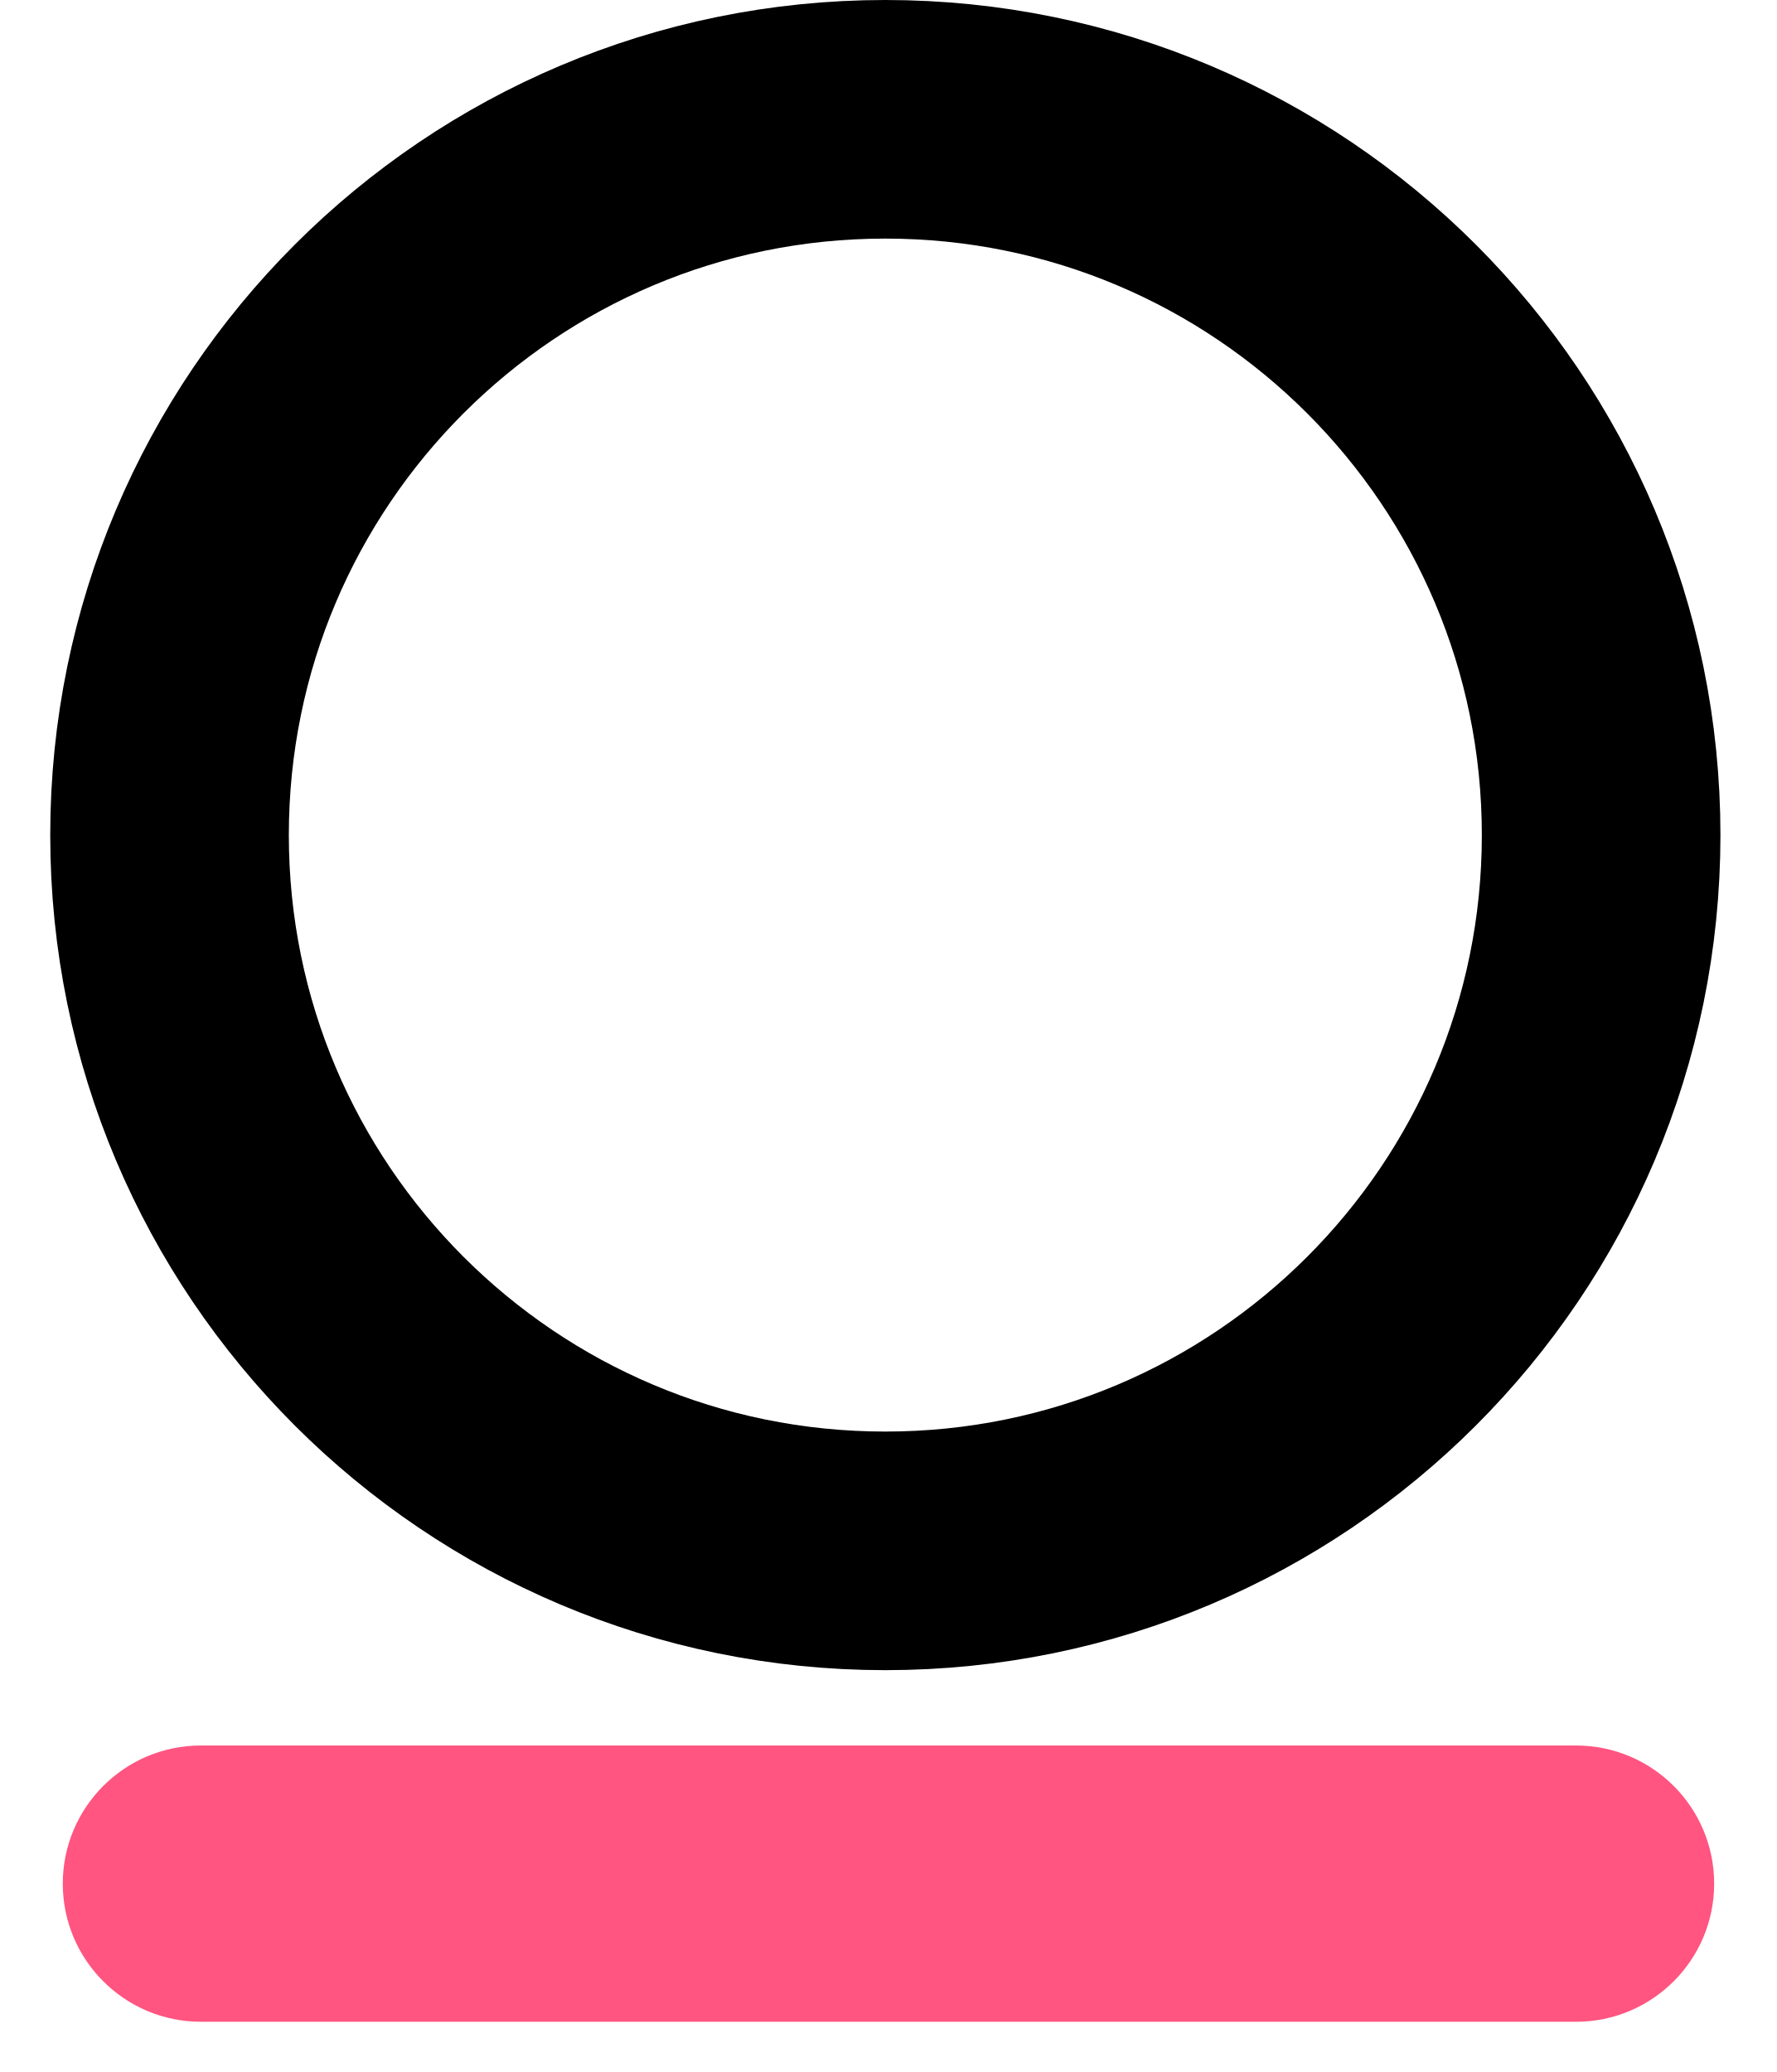
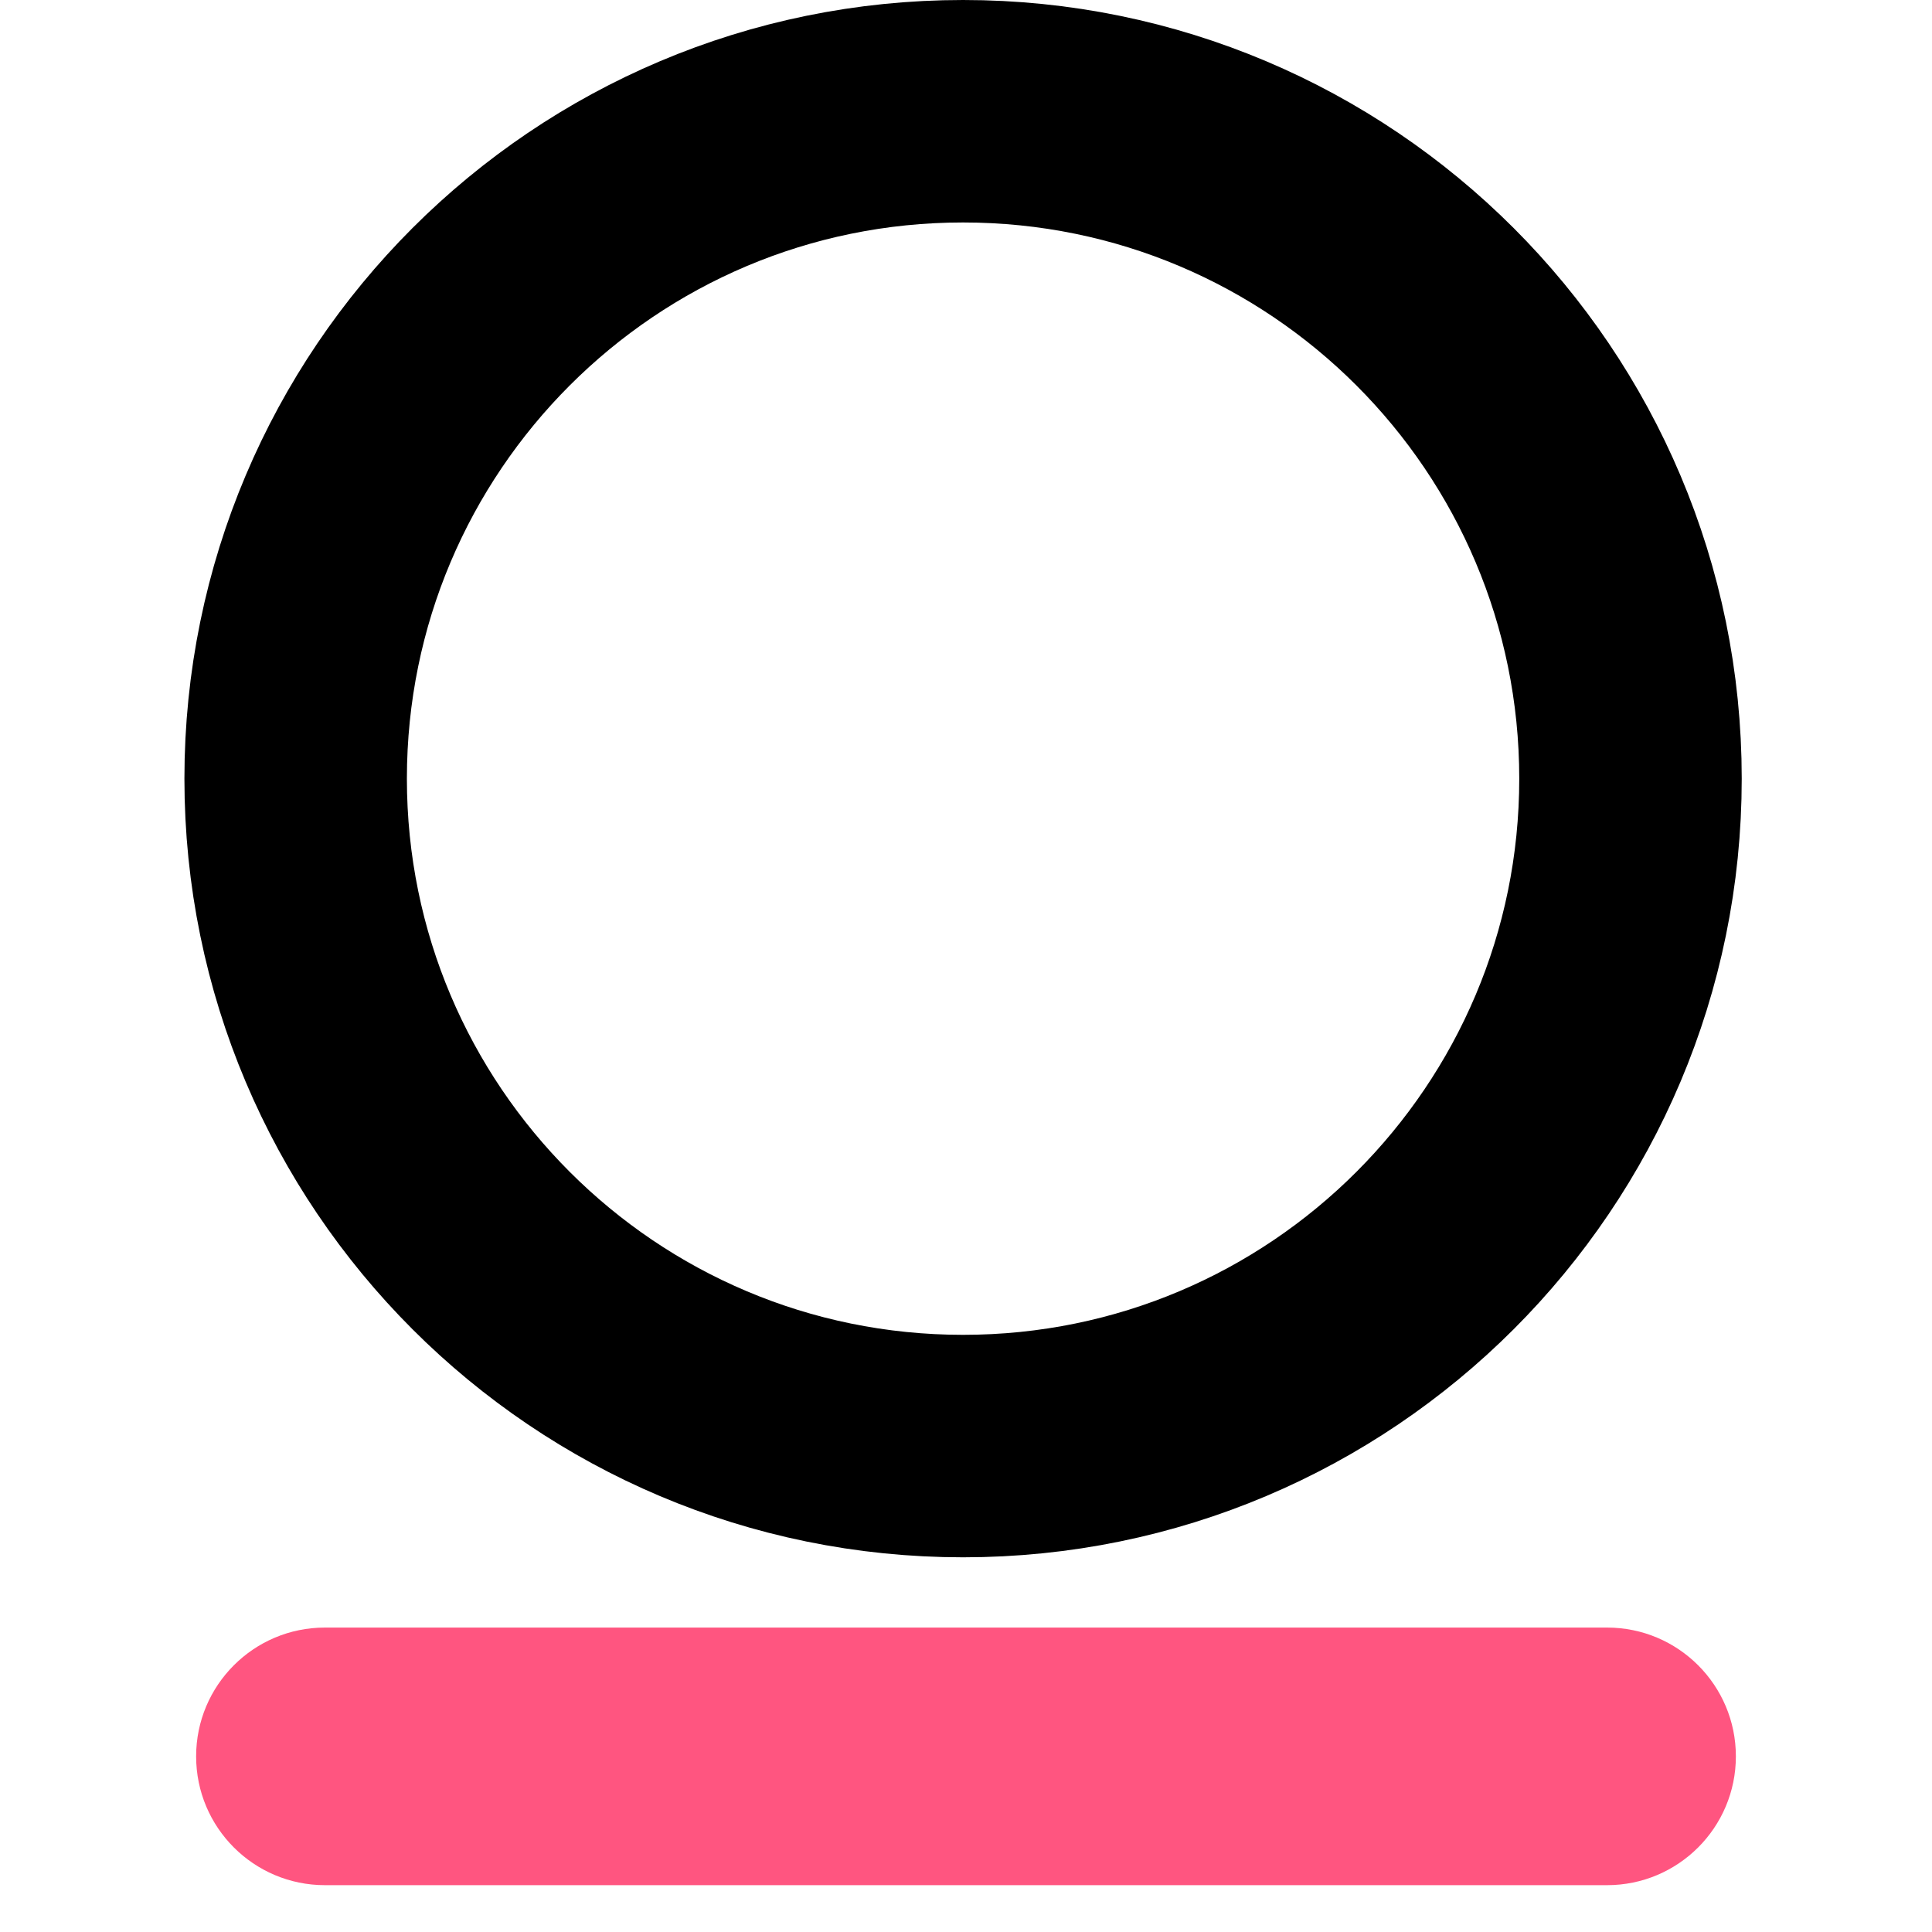
- <svg xmlns="http://www.w3.org/2000/svg" width="283" height="330" viewBox="0 0 283 330" fill="none">
+ <svg xmlns="http://www.w3.org/2000/svg" width="256" height="256" viewBox="-23.5 0 330 330" fill="none">
  <circle cx="141" cy="133" r="114" stroke="#000000" stroke-width="38" fill="none" />
  <rect x="10" y="278" width="263" height="44" rx="22" fill="#FF5580" />
</svg>
